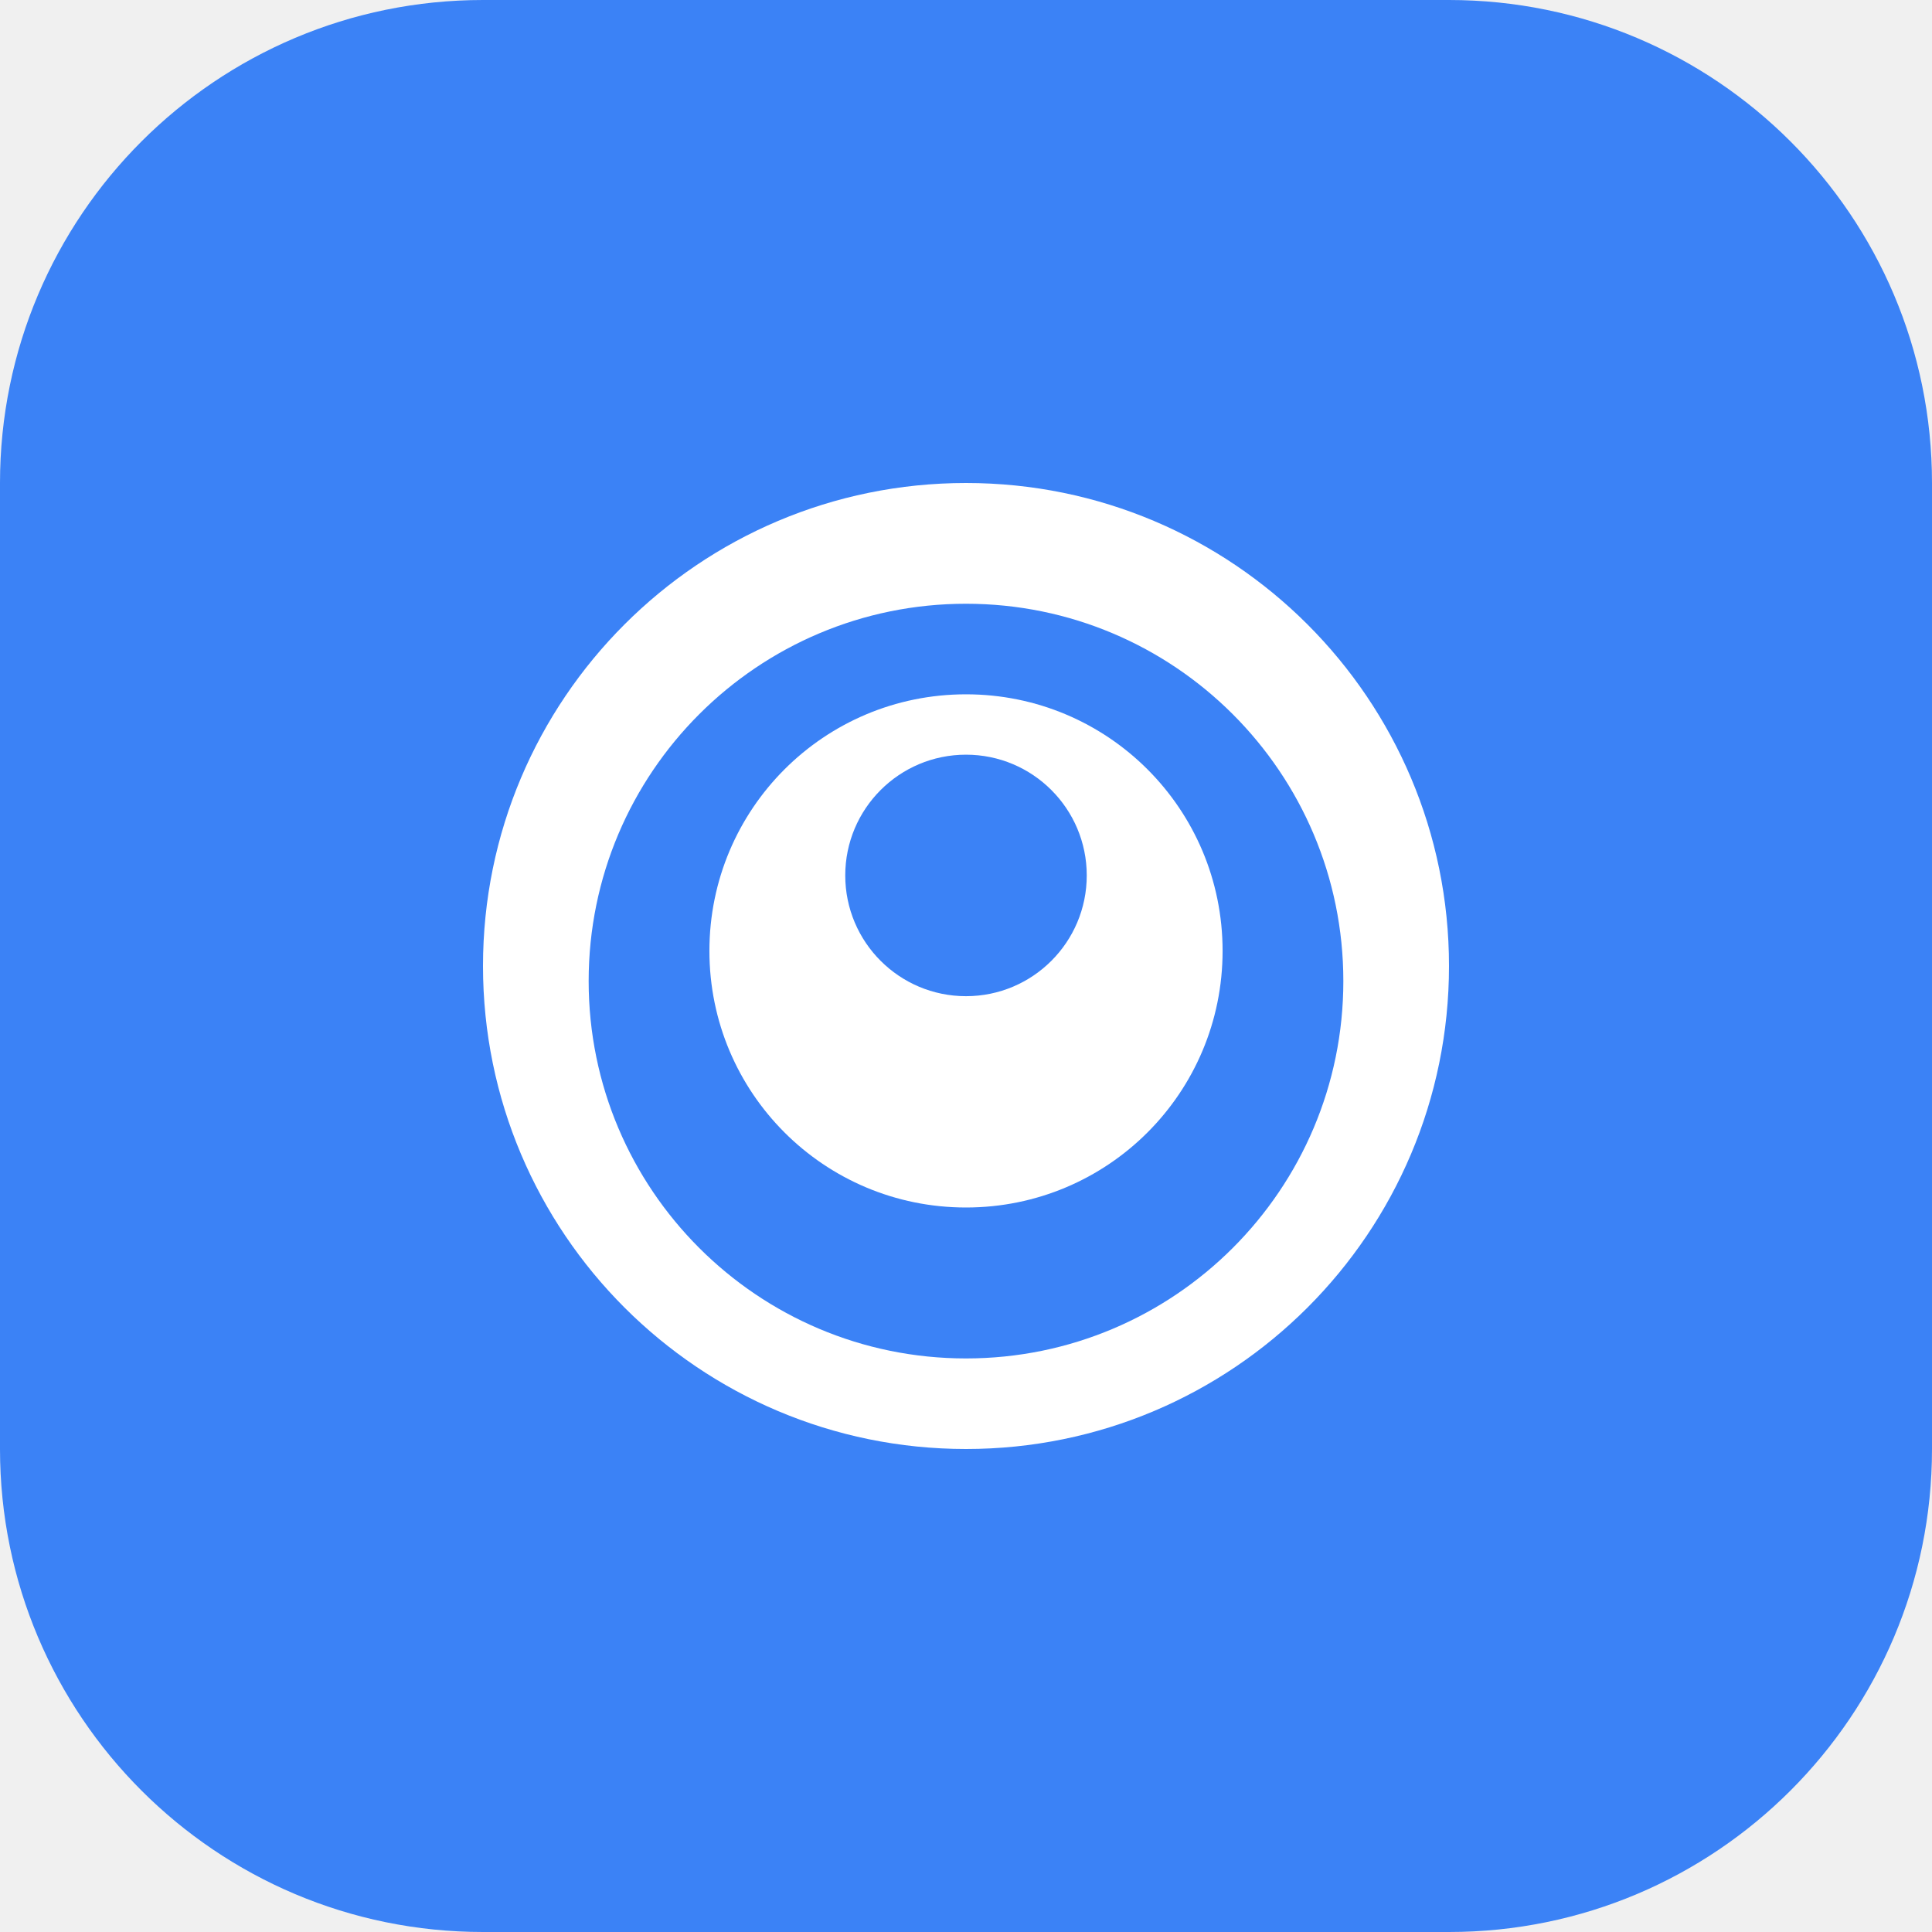
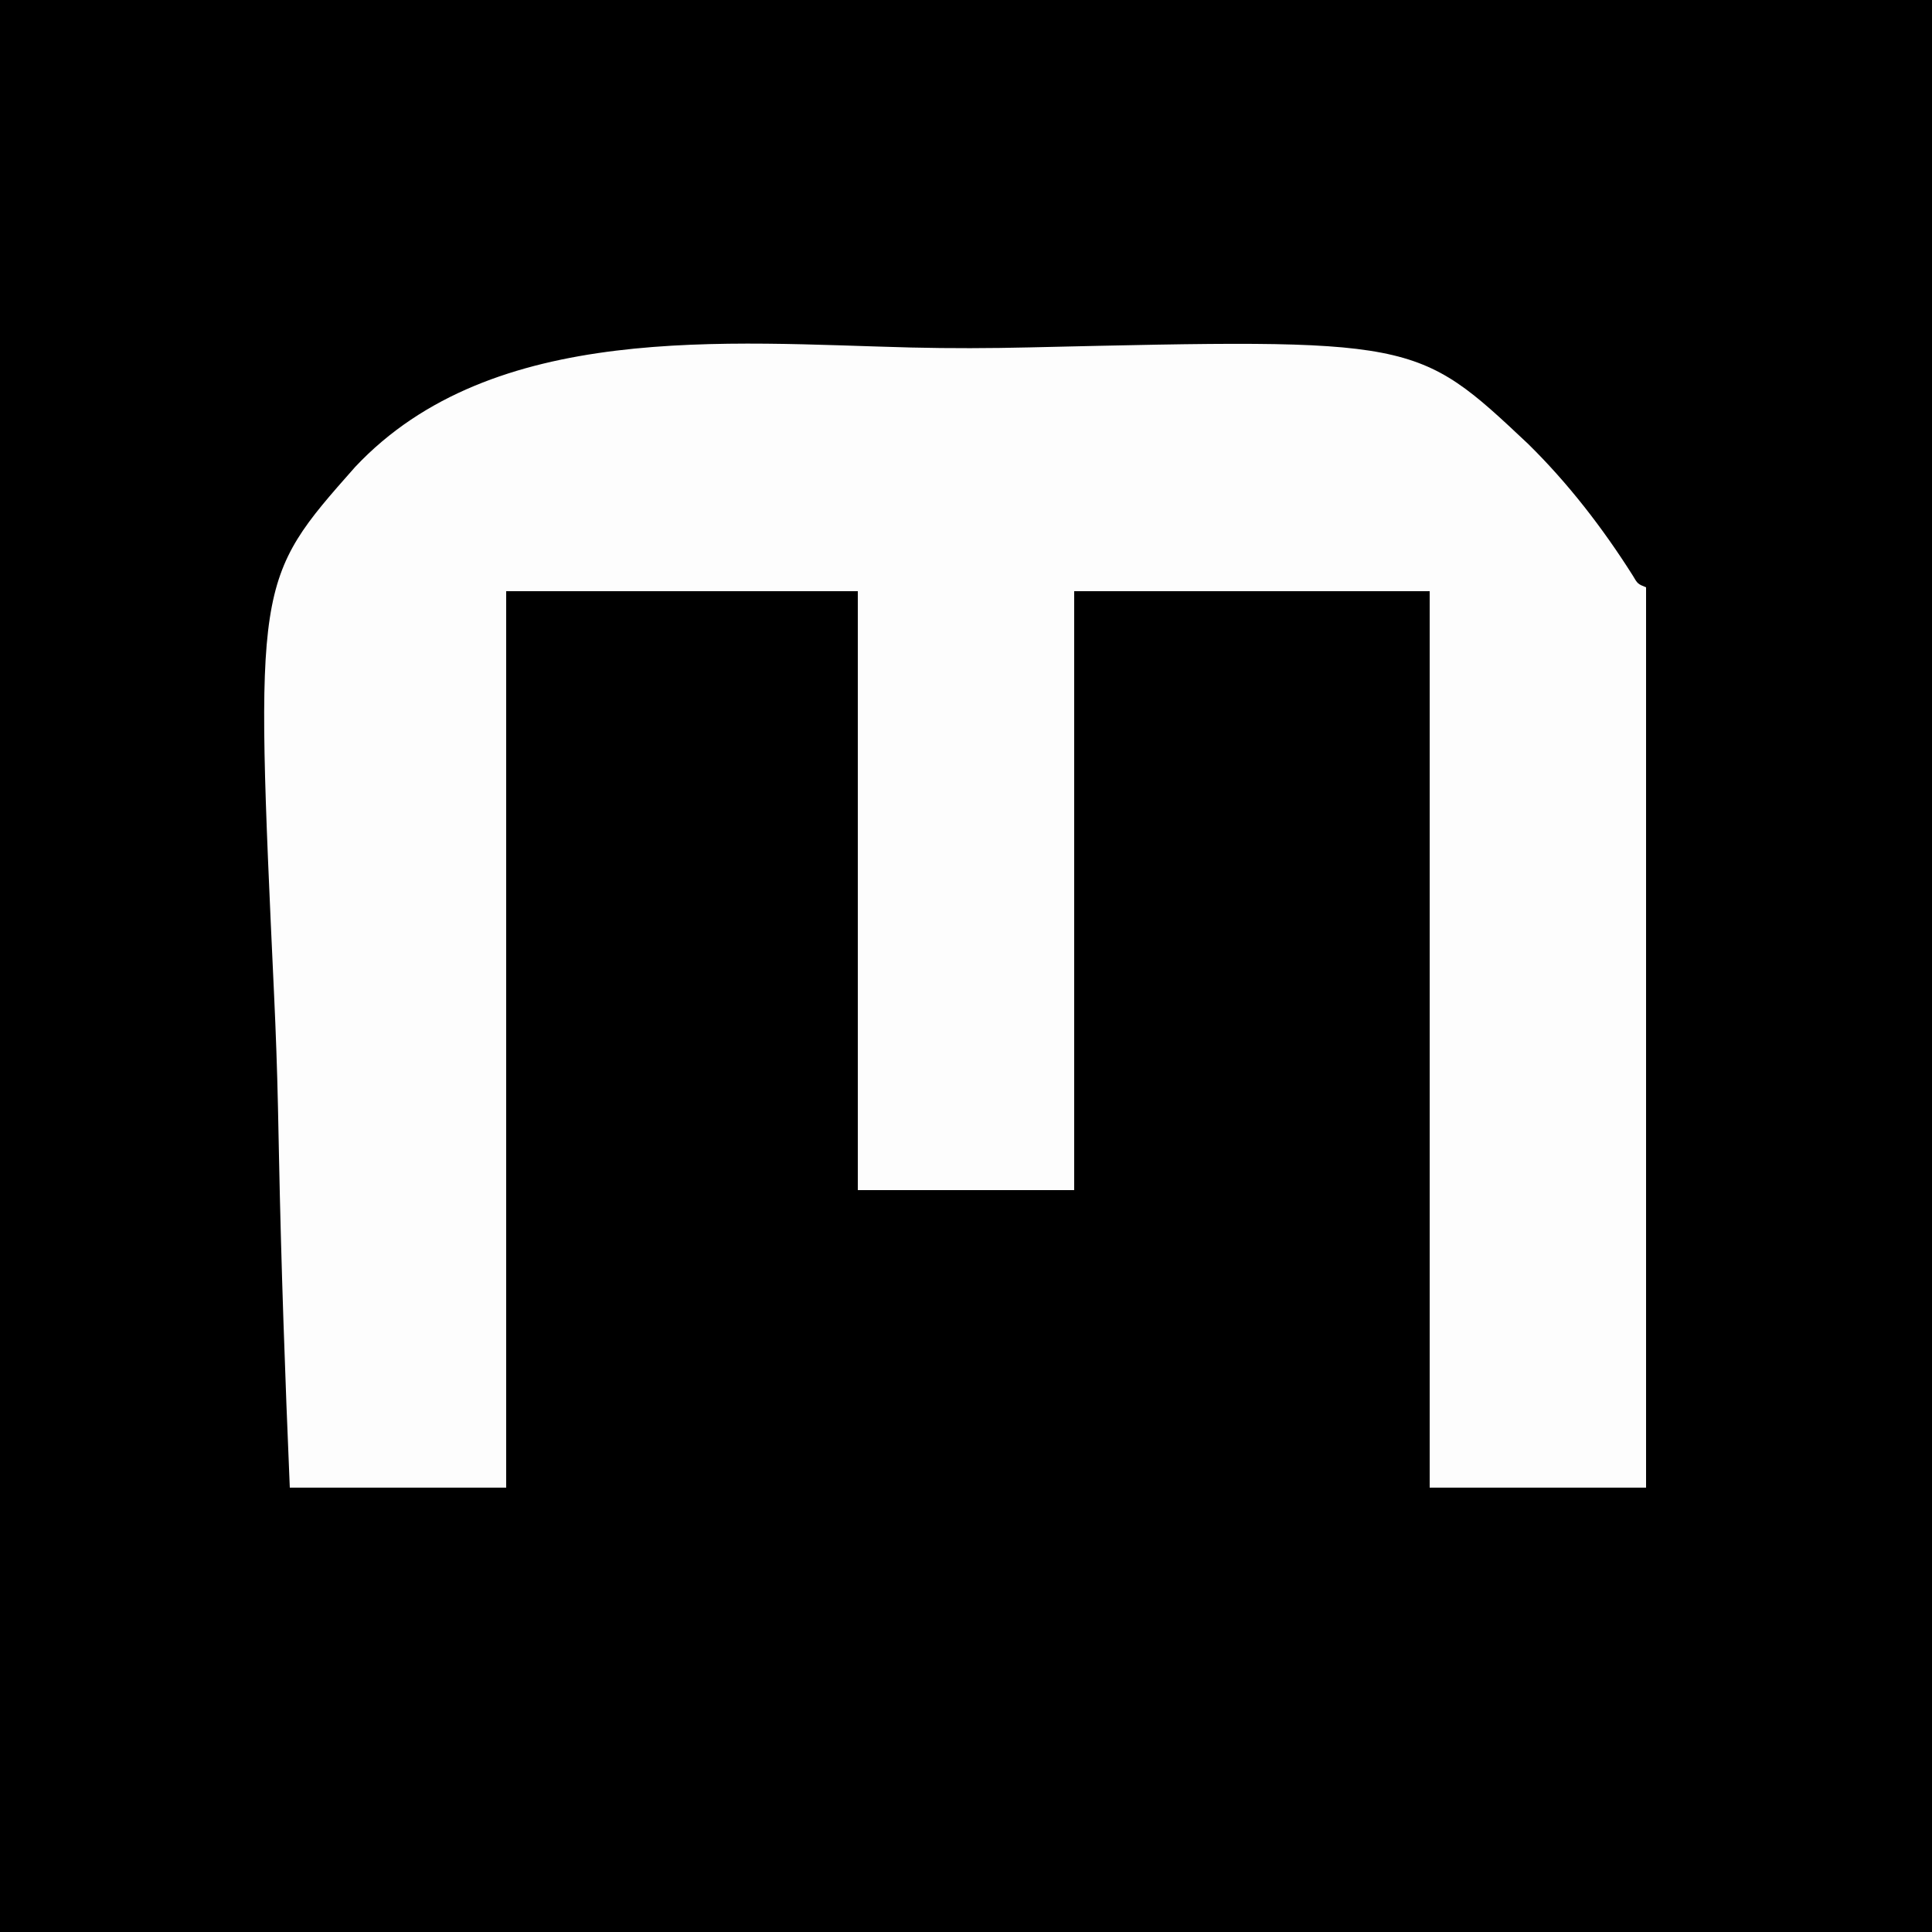
- <svg xmlns="http://www.w3.org/2000/svg" width="512" height="512" viewBox="0 0 512 512" fill="none">
-   <rect width="512" height="512" rx="128" fill="#3b82f6" />
-   <path d="M128 256C128 185.307 185.307 128 256 128C326.693 128 384 185.307 384 256C384 326.693 326.693 384 256 384C185.307 384 128 326.693 128 256Z" fill="white" />
-   <path d="M256 160C200.772 160 156 204.772 156 260C156 315.228 200.772 360 256 360C311.228 360 356 315.228 356 260C356 204.772 311.228 160 256 160ZM256 320C218.386 320 188 289.614 188 252C188 214.386 218.386 184 256 184C293.614 184 324 214.386 324 252C324 289.614 293.614 320 256 320Z" fill="#3b82f6" />
-   <path d="M256 200C238.327 200 224 214.327 224 232C224 249.673 238.327 264 256 264C273.673 264 288 249.673 288 232C288 214.327 273.673 200 256 200Z" fill="#3b82f6" />
+ <svg xmlns="http://www.w3.org/2000/svg" version="1.1" width="500" height="500">
+   <path d="M0 0 C165 0 330 0 500 0 C500 165 500 330 500 500 C335 500 170 500 0 500 C0 335 0 170 0 0 Z " fill="#000000" transform="translate(0,0)" />
+   <path d="M0 0 C10.228 0.25 20.421 0.212 30.648 -0.03 C130.703 -2.341 130.703 -2.341 159.737 24.965 C170.097 35.159 178.991 46.678 186.756 58.94 C188.067 61.177 188.067 61.177 190.24 62.065 C190.24 138.955 190.24 215.845 190.24 295.065 C171.76 295.065 153.28 295.065 134.24 295.065 C134.24 218.505 134.24 141.945 134.24 63.065 C103.88 63.065 73.52 63.065 42.24 63.065 C42.24 114.215 42.24 165.365 42.24 218.065 C23.76 218.065 5.28 218.065 -13.76 218.065 C-13.76 166.915 -13.76 115.765 -13.76 63.065 C-43.79 63.065 -73.82 63.065 -104.76 63.065 C-104.76 139.625 -104.76 216.185 -104.76 295.065 C-123.24 295.065 -141.72 295.065 -160.76 295.065 C-161.983 266.318 -162.994 237.591 -163.569 208.825 C-163.637 205.396 -163.709 201.967 -163.781 198.538 C-163.796 197.855 -163.81 197.173 -163.825 196.47 C-164.032 186.9 -164.371 177.342 -164.816 167.78 C-169.806 60.258 -169.806 60.258 -143.848 30.915 C-108.277 -6.928 -47.524 -1.183 0 0 Z " fill="#FDFDFD" transform="translate(235.7601,89.93525)" />
</svg>
